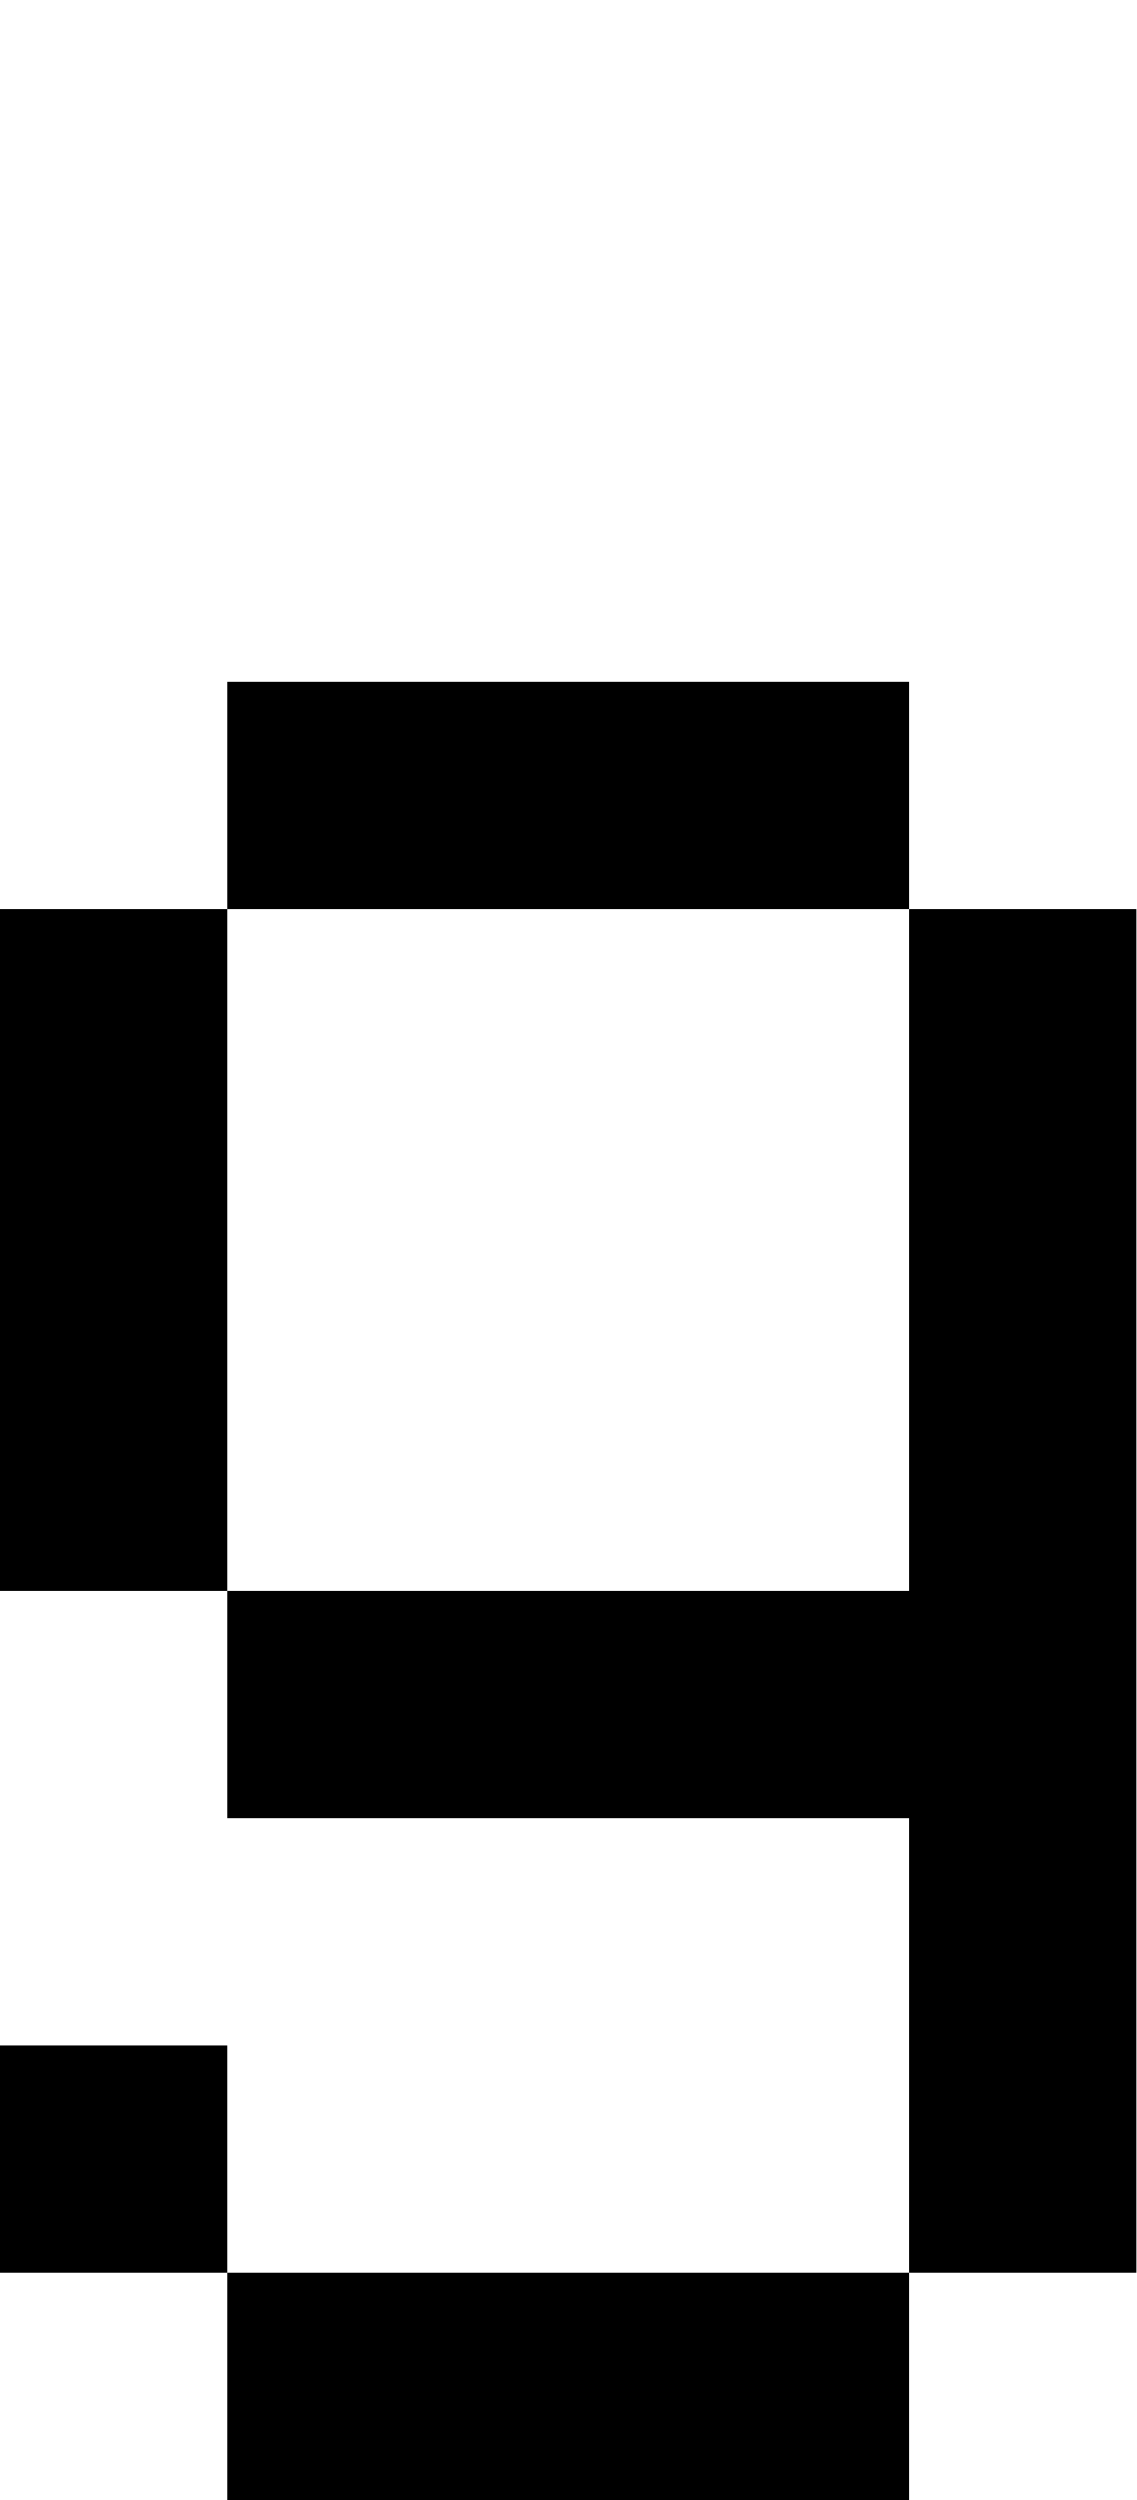
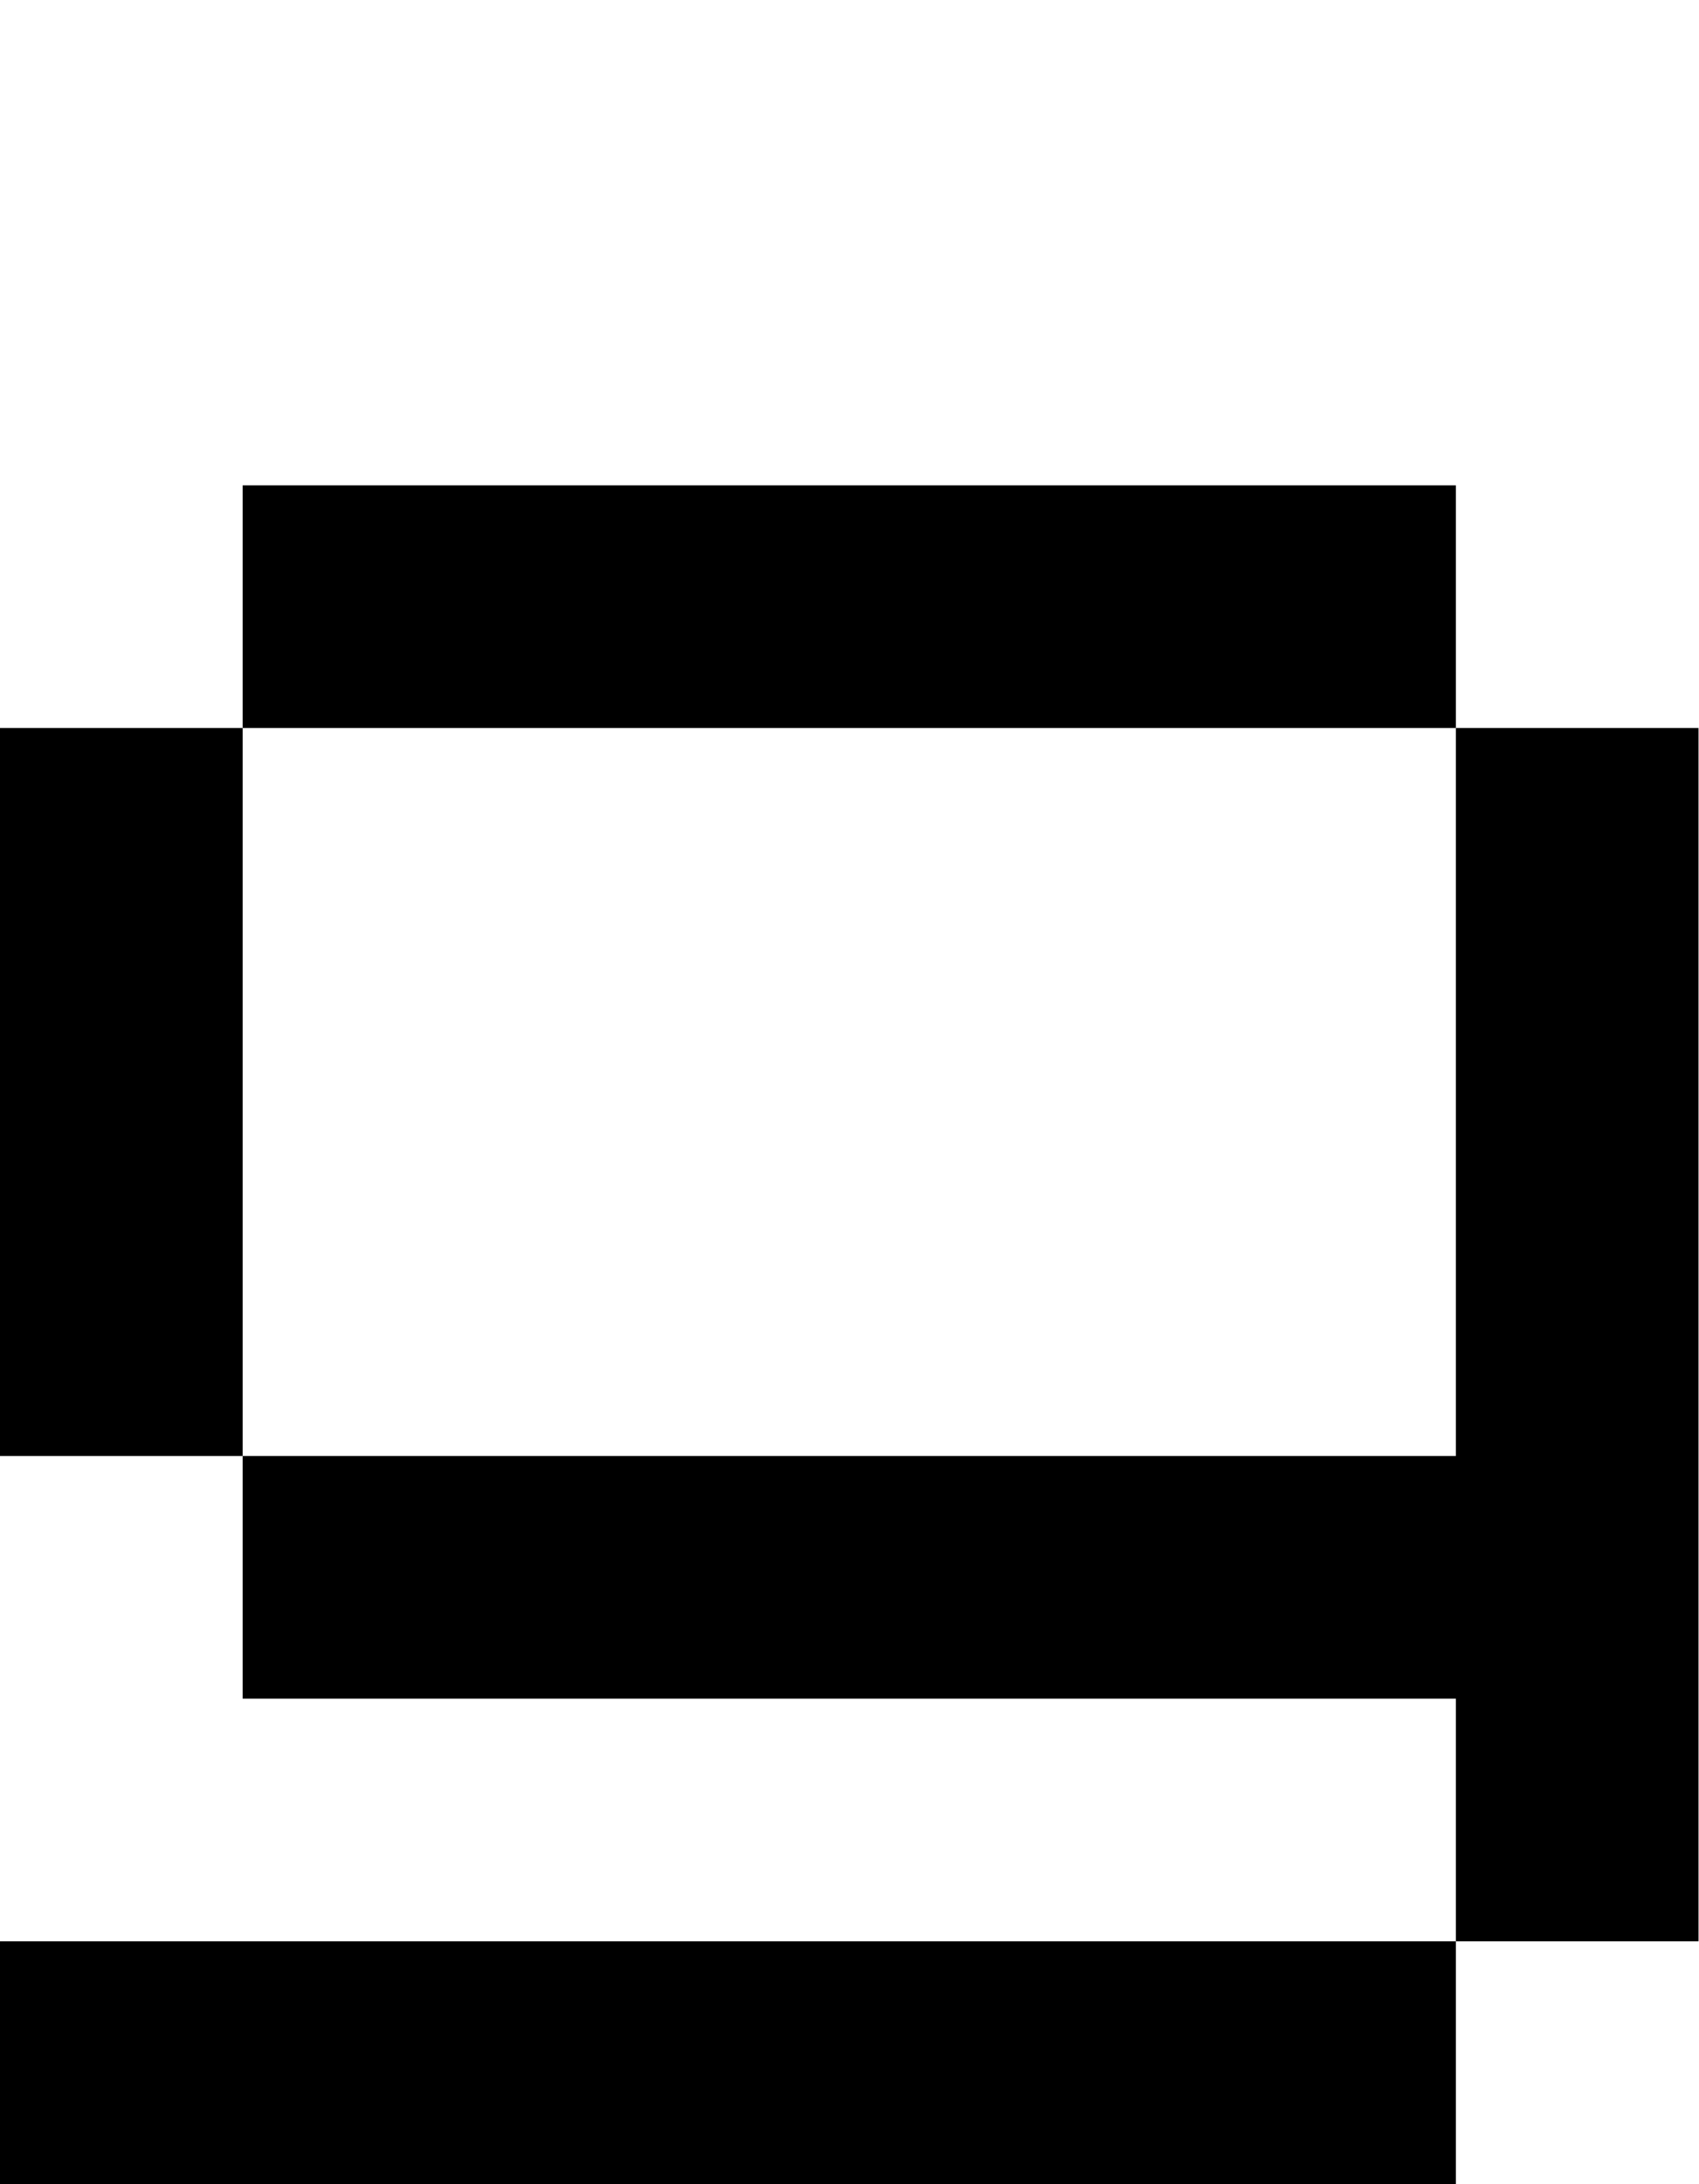
- <svg xmlns="http://www.w3.org/2000/svg" viewBox="0,0,5,11">
-   <path d="       M1,4       L1,3       L4,3       L4,4       L5,4       L5,10       L4,10       L4,11       L1,11       L1,10       L0,10       L0,9       L1,9       L1,10       L4,10       L4,8       L1,8       L1,7       L0,7       L0,4       L1,4       L1,7       L4,7       L4,4       Z" />
+ <svg xmlns="http://www.w3.org/2000/svg" viewBox="0,0,7,9">
+   <path d="       M1,3       L1,2       L6,2       L6,3       L7,3       L7,8       L6,8       L6,9       L0,9       L0,8       L6,8       L6,7       L1,7       L1,6       L0,6       L0,3       Z       L1,6       L6,6       L6,3       Z" />
</svg>
